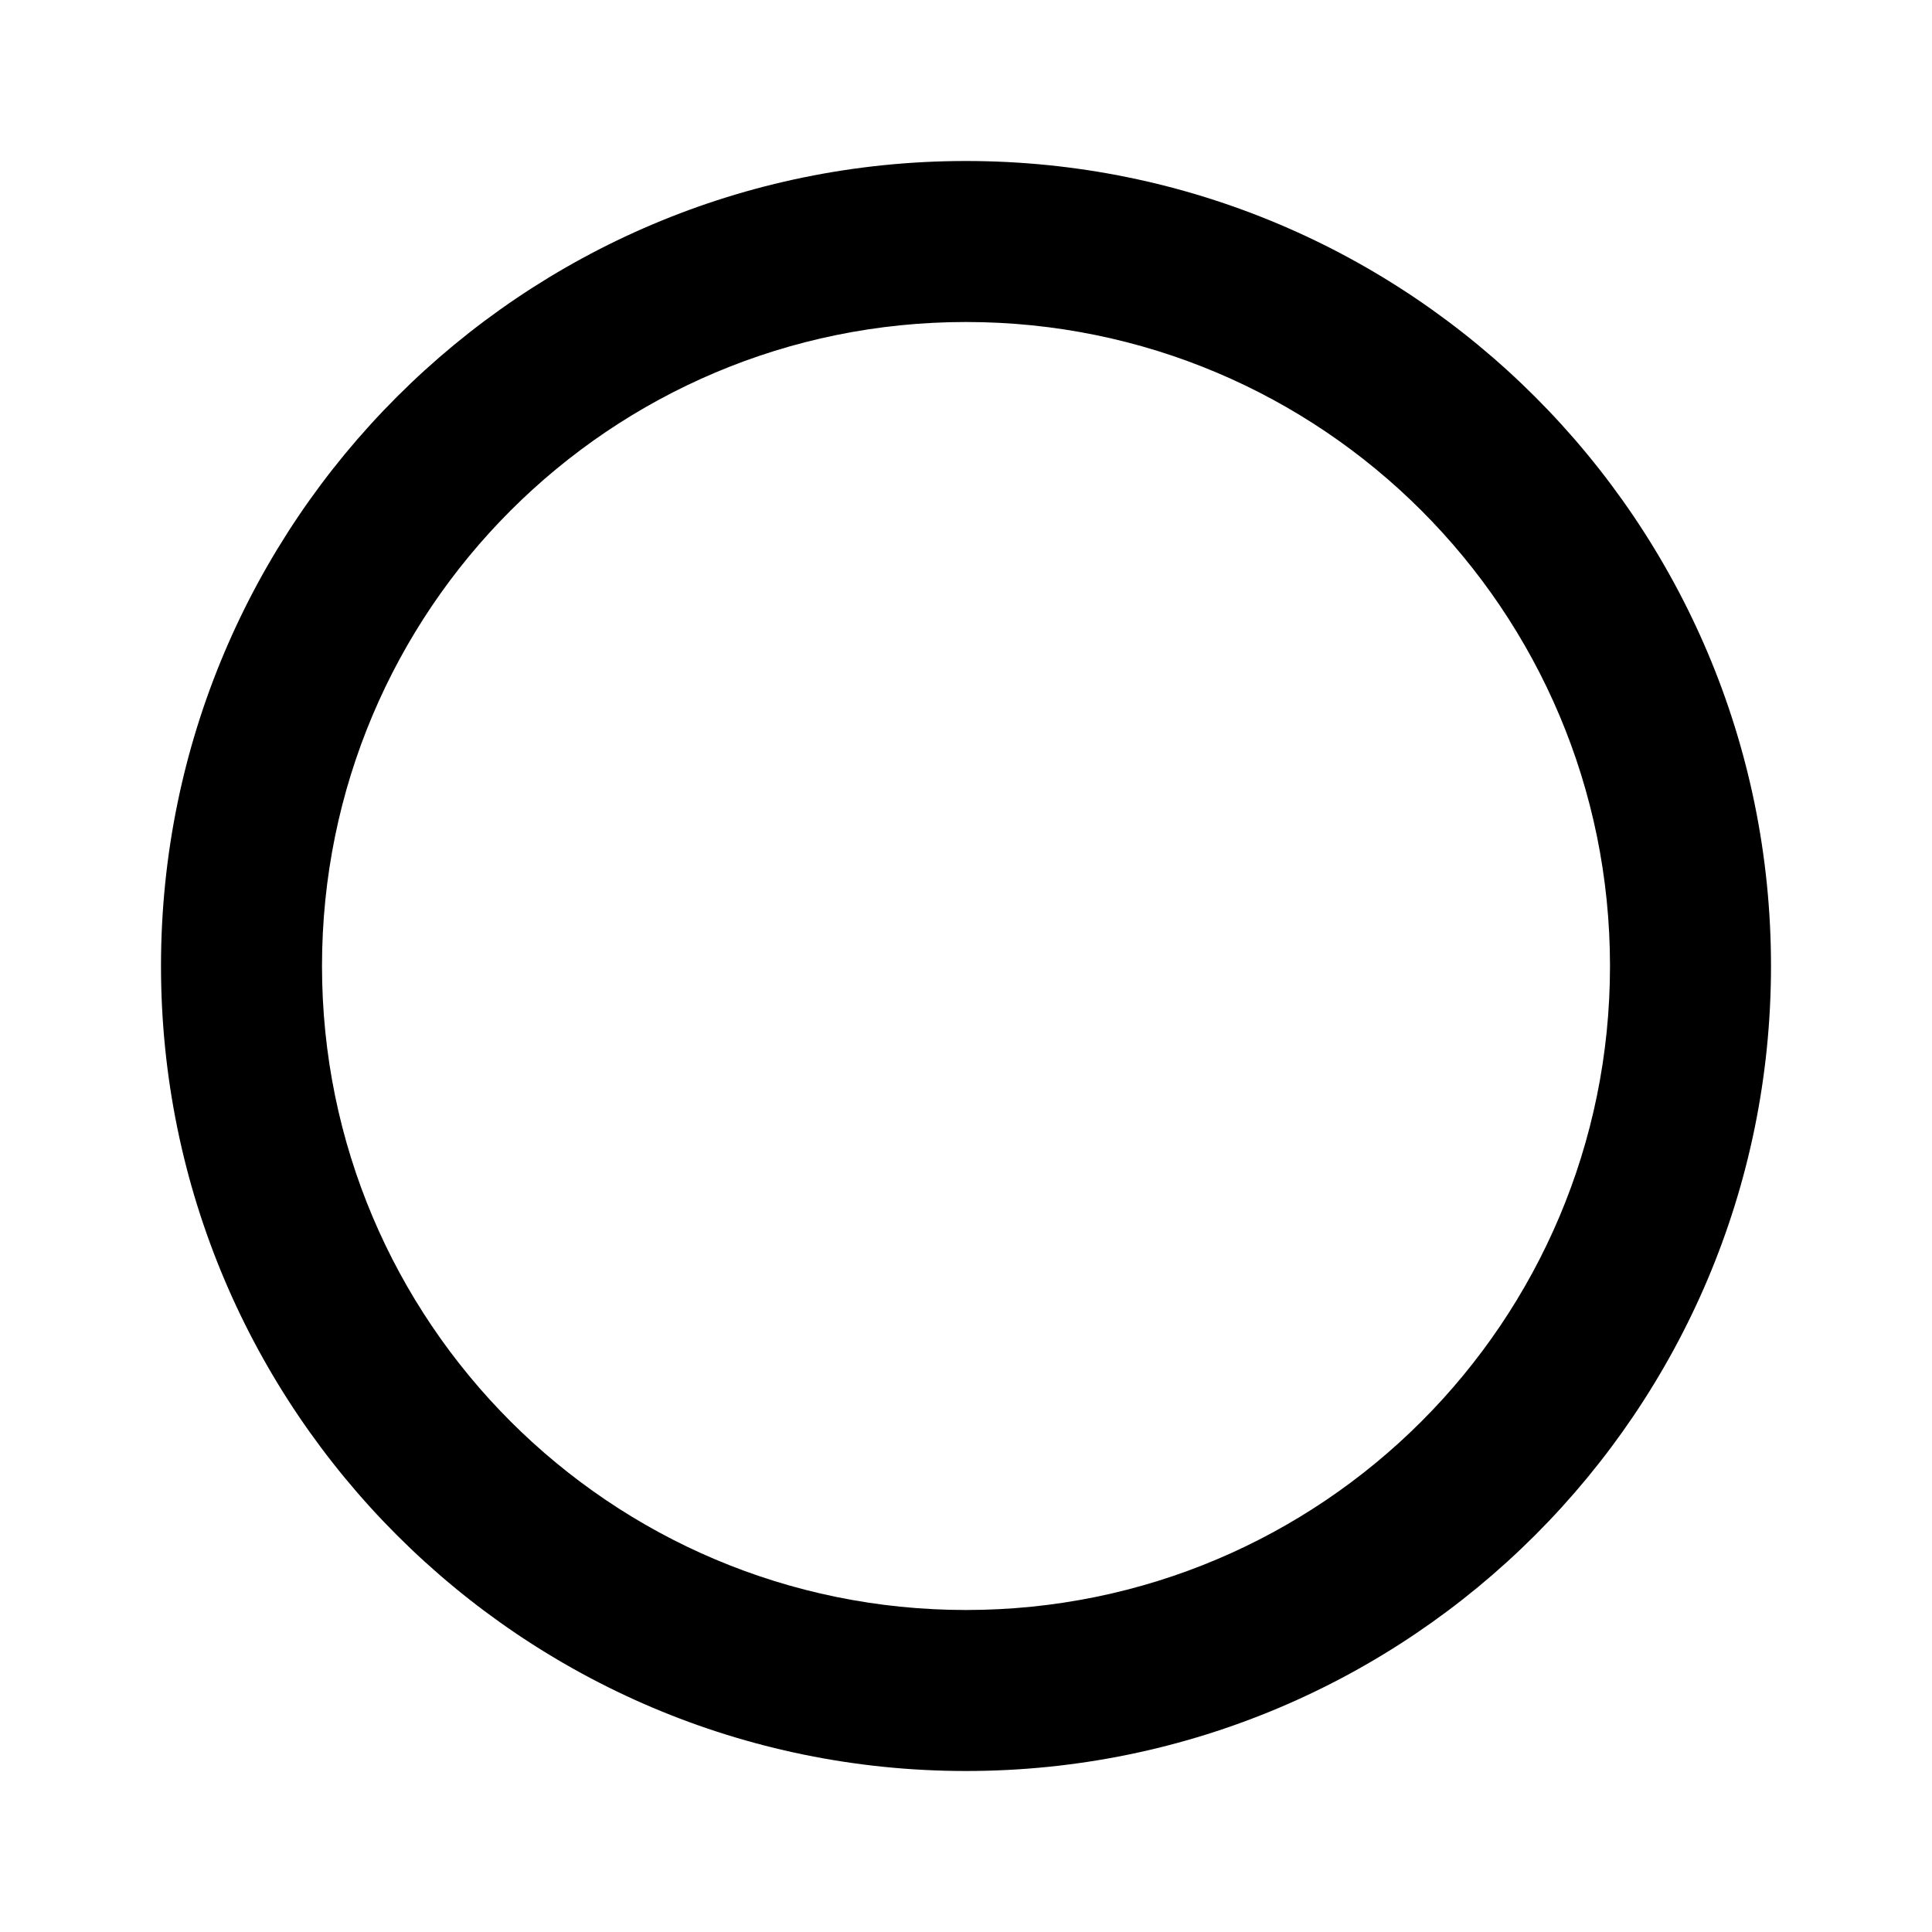
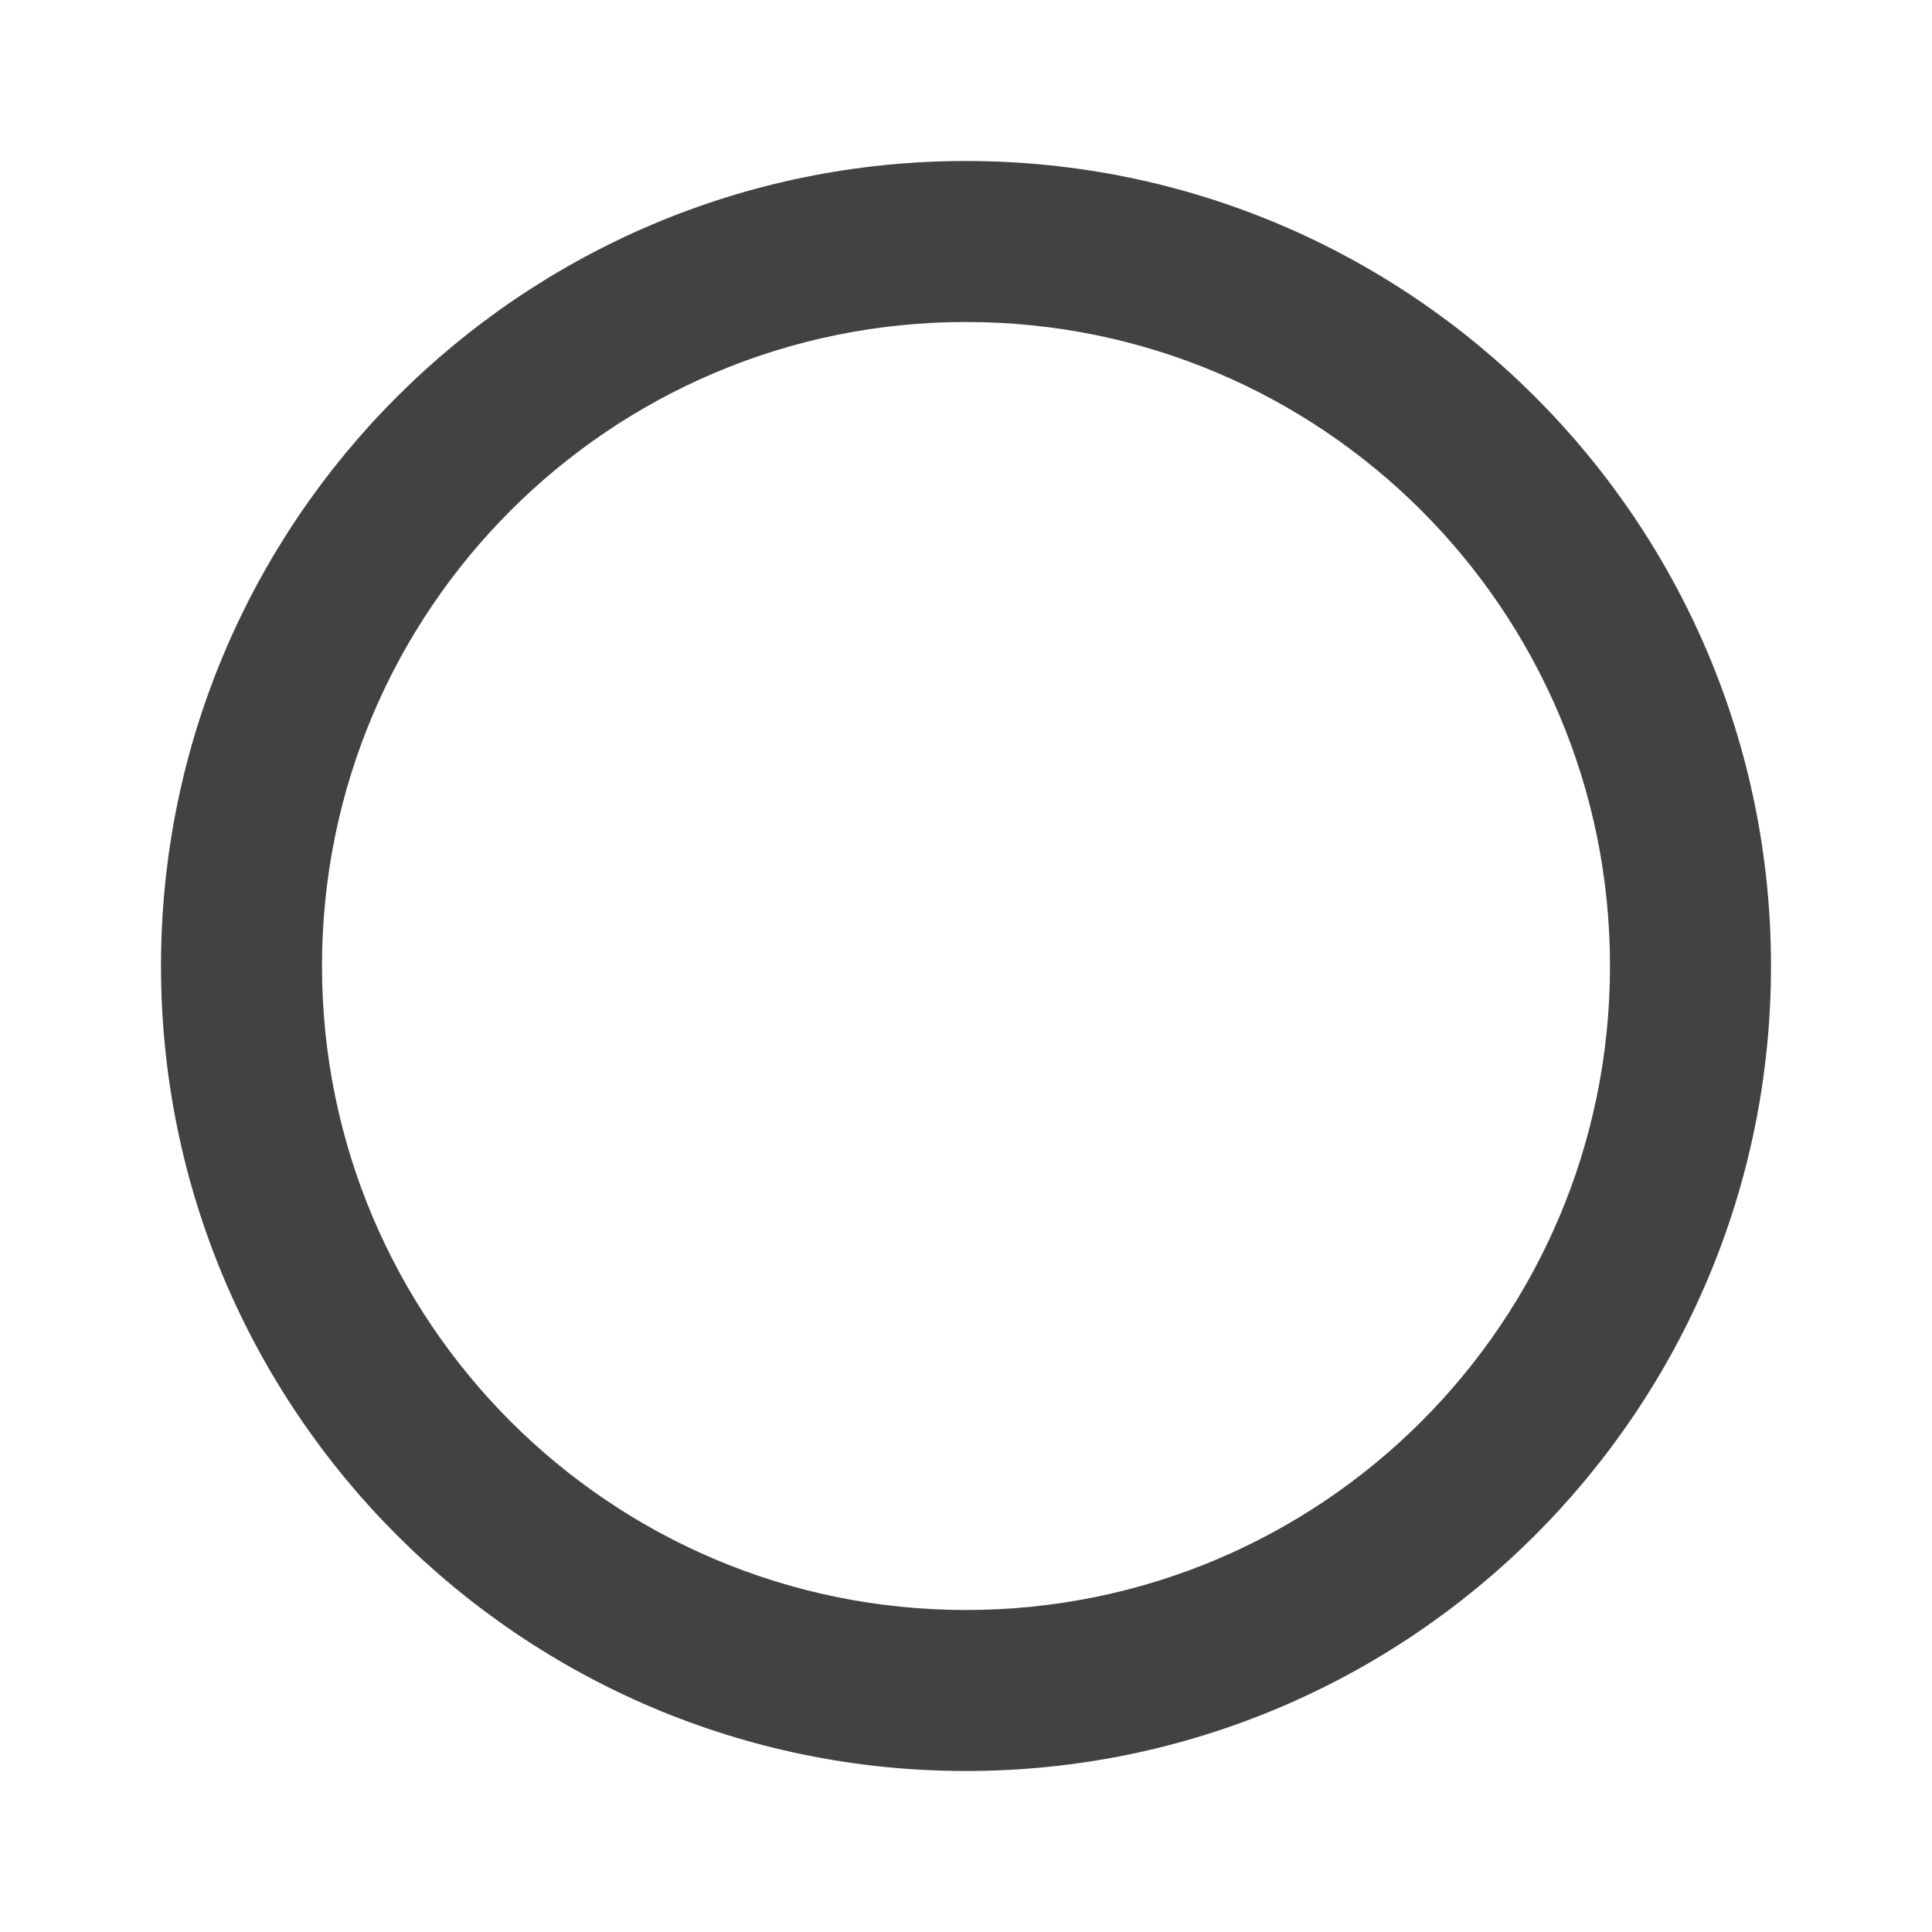
- <svg xmlns="http://www.w3.org/2000/svg" fill="#000000" height="24" viewBox="0 0 24 24" width="24">
+ <svg xmlns="http://www.w3.org/2000/svg" fill="#424242" height="24" viewBox="0 0 24 24" width="24">
  <path d="M12 2C6.48 2 2 6.48 2 12s4.48 10 10 10 10-4.48 10-10S17.52 2 12 2zm0 18c-4.42 0-8-3.58-8-8s3.58-8 8-8 8 3.58 8 8-3.58 8-8 8z" />
  <path d="M0 0h24v24H0z" fill="none" />
</svg>
